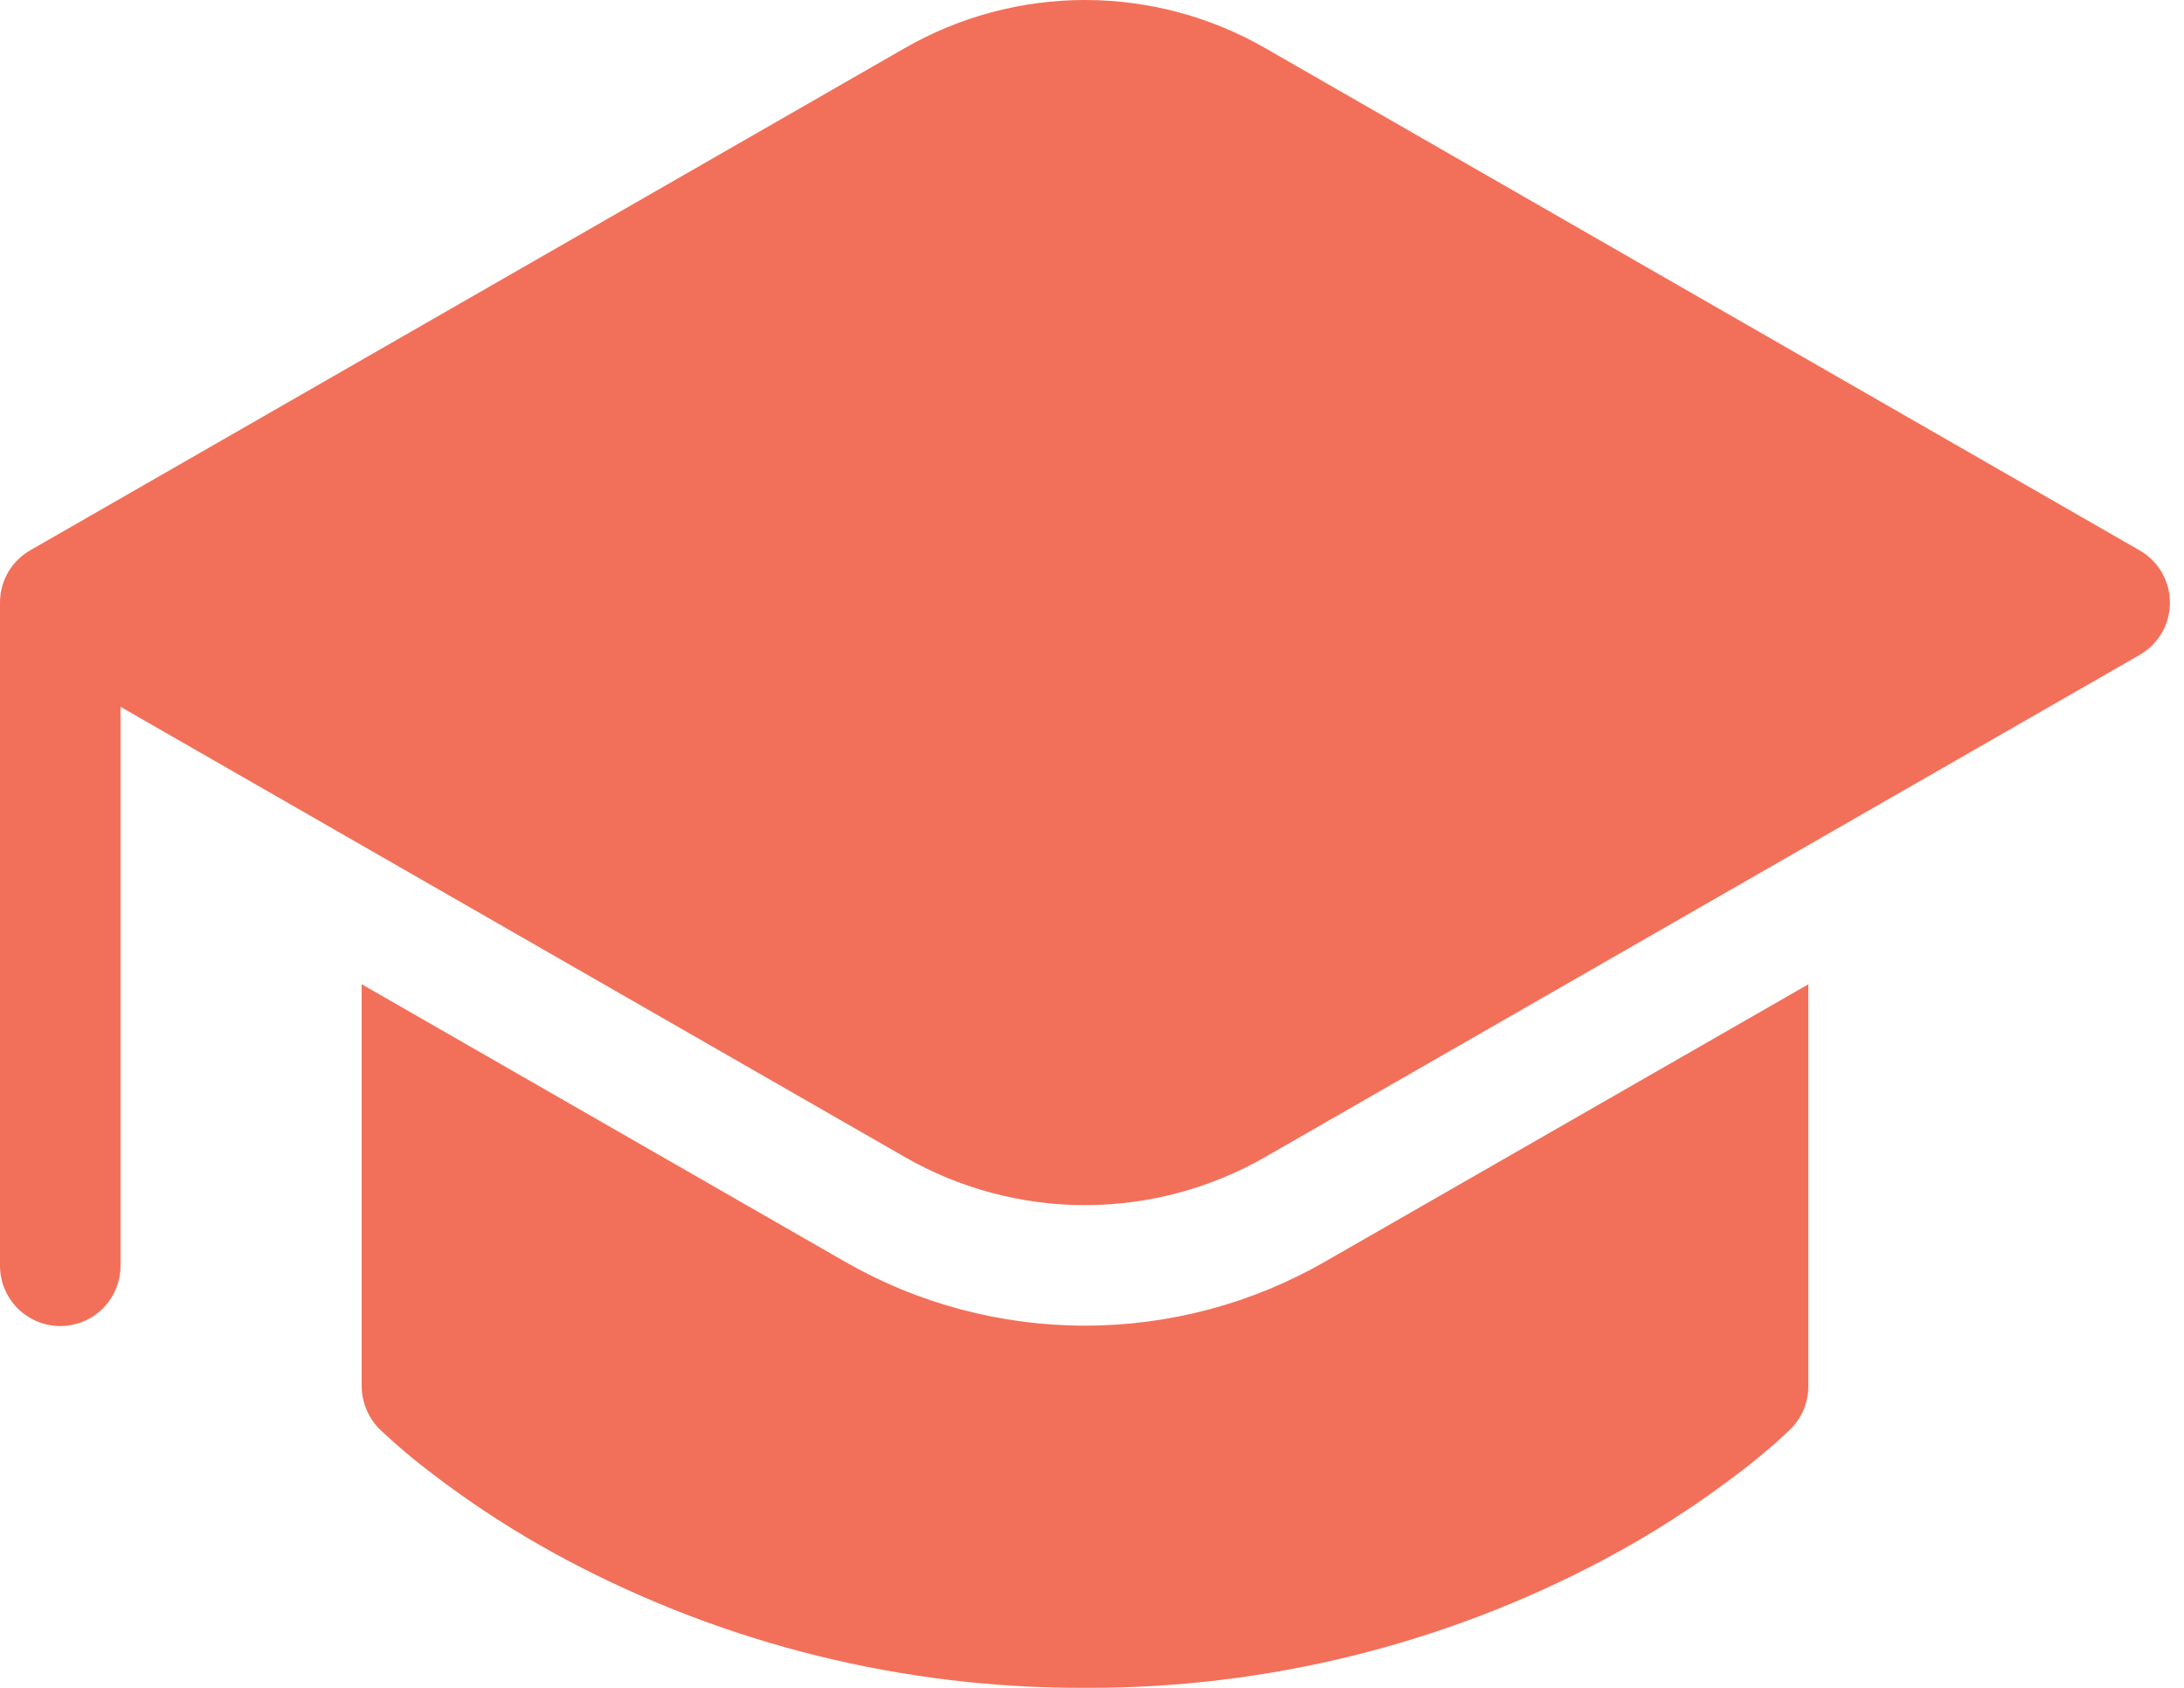
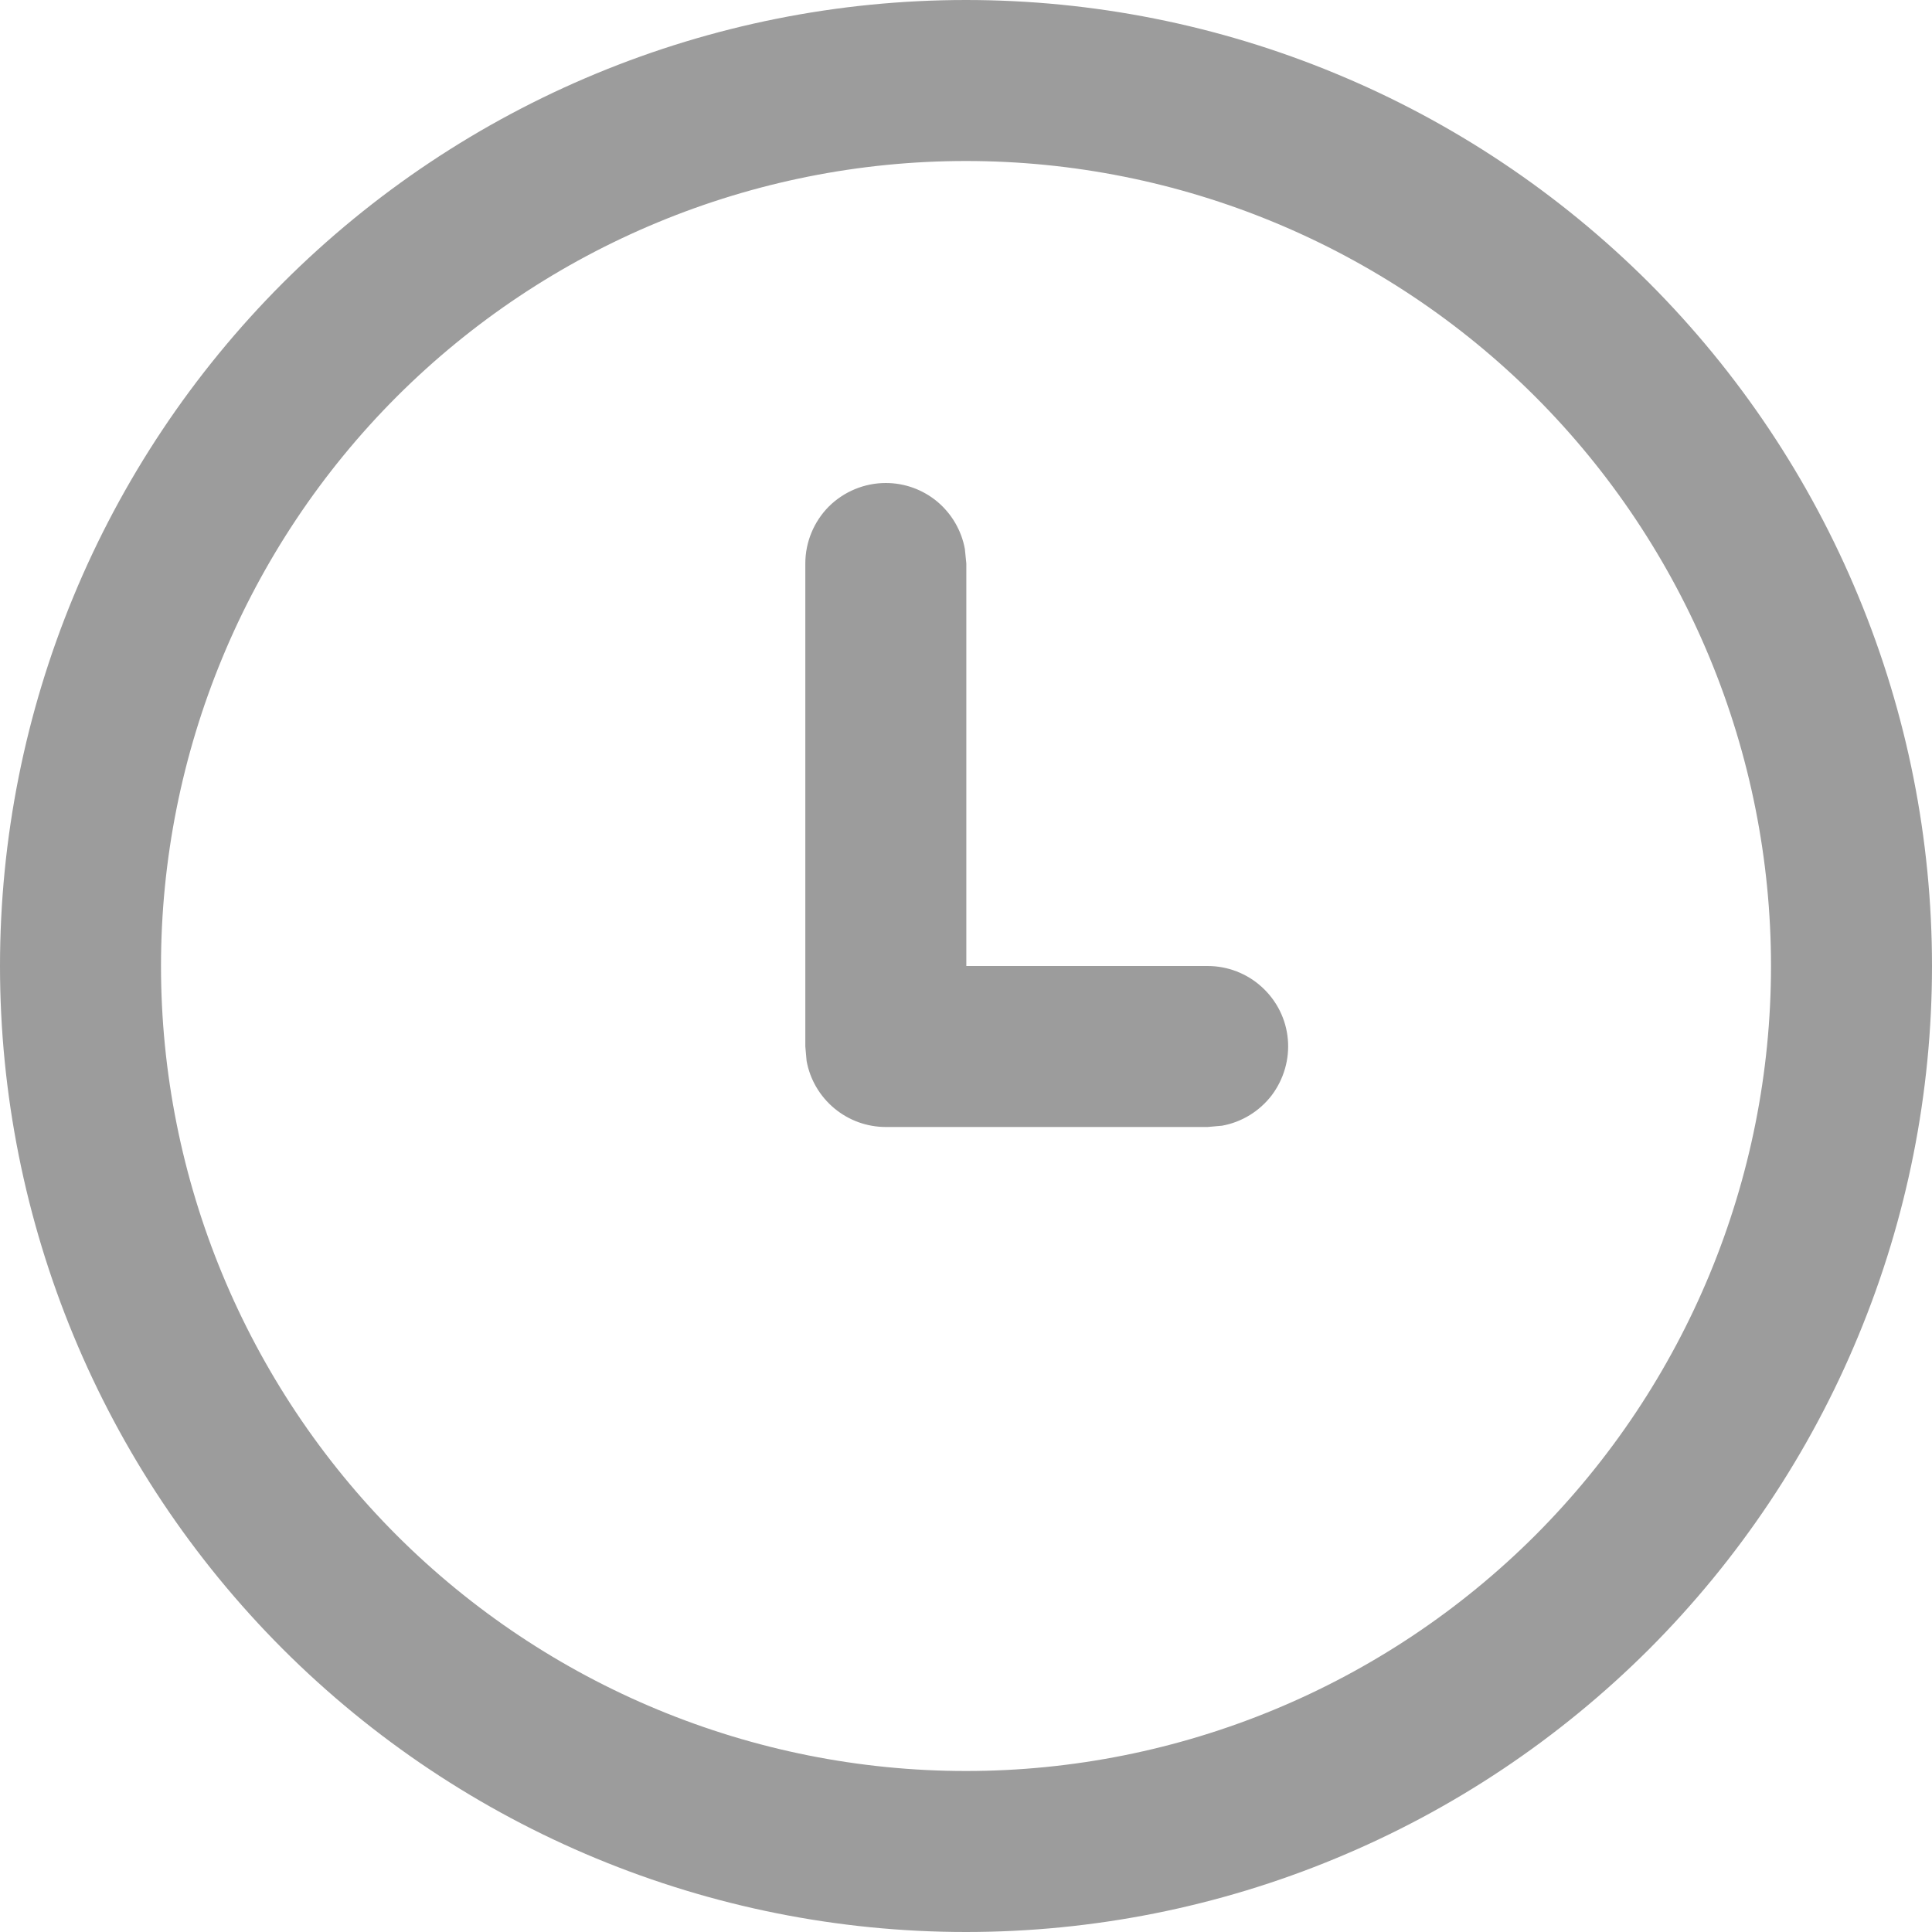
- <svg xmlns="http://www.w3.org/2000/svg" width="22" height="17" viewBox="0 0 22 17" fill="none">
-   <path d="M3.643 13.963V9.913L8.51 12.707C9.246 13.13 10.081 13.352 10.929 13.352C11.778 13.352 12.612 13.13 13.348 12.707L18.216 9.914V13.963C18.216 14.043 18.2 14.122 18.17 14.195C18.139 14.269 18.095 14.336 18.038 14.393L18.036 14.394L18.033 14.398L18.025 14.405L17.997 14.431L17.9 14.521C17.781 14.626 17.659 14.726 17.534 14.822C17.098 15.157 16.635 15.455 16.149 15.713C14.541 16.565 12.749 17.007 10.929 17C9.11 17.007 7.317 16.565 5.71 15.713C5.224 15.455 4.761 15.157 4.326 14.822C4.165 14.699 4.011 14.569 3.862 14.431L3.834 14.405C3.774 14.347 3.727 14.279 3.694 14.203C3.661 14.127 3.644 14.045 3.643 13.963V13.963ZM21.554 6.596L12.744 11.654C12.191 11.971 11.566 12.138 10.929 12.138C10.293 12.138 9.667 11.971 9.115 11.654L1.214 7.119V12.748C1.214 12.909 1.15 13.064 1.037 13.178C0.923 13.292 0.768 13.356 0.607 13.356C0.446 13.356 0.292 13.292 0.178 13.178C0.064 13.064 9.34216e-08 12.909 9.34216e-08 12.748V6.069C-6.06242e-05 5.96 0.029 5.852 0.085 5.758C0.141 5.664 0.222 5.587 0.318 5.535L9.115 0.484C9.667 0.167 10.293 0 10.929 0C11.566 0 12.192 0.167 12.744 0.484L21.554 5.544C21.646 5.597 21.723 5.673 21.777 5.766C21.83 5.858 21.858 5.963 21.858 6.07C21.858 6.177 21.83 6.282 21.777 6.374C21.723 6.466 21.646 6.543 21.554 6.596V6.596Z" fill="#F27059" />
+ <svg xmlns="http://www.w3.org/2000/svg" width="12" height="12" viewBox="0 0 12 12" fill="none">
+   <path d="M6 0C6.788 -1.17411e-08 7.568 0.155 8.296 0.457C9.024 0.758 9.685 1.2 10.243 1.757C10.8 2.315 11.242 2.976 11.543 3.704C11.845 4.432 12 5.212 12 6C12 6.788 11.845 7.568 11.543 8.296C11.242 9.024 10.8 9.685 10.243 10.243C9.685 10.8 9.024 11.242 8.296 11.543C7.568 11.845 6.788 12 6 12C4.409 12 2.883 11.368 1.757 10.243C0.632 9.117 0 7.591 0 6C0 4.409 0.632 2.883 1.757 1.757C2.883 0.632 4.409 2.37122e-08 6 0V0ZM6 1C4.674 1 3.402 1.527 2.464 2.464C1.527 3.402 1 4.674 1 6C1 7.326 1.527 8.598 2.464 9.536C3.402 10.473 4.674 11 6 11C7.326 11 8.598 10.473 9.536 9.536C10.473 8.598 11 7.326 11 6C11 4.674 10.473 3.402 9.536 2.464C8.598 1.527 7.326 1 6 1V1ZM5.502 3C5.619 3 5.732 3.041 5.822 3.116C5.911 3.191 5.972 3.295 5.993 3.41L6.002 3.5V6H7.5C7.625 6 7.745 6.046 7.838 6.131C7.93 6.215 7.988 6.33 7.999 6.455C8.01 6.579 7.974 6.703 7.899 6.803C7.823 6.902 7.713 6.97 7.59 6.992L7.5 7H5.502C5.385 7 5.272 6.959 5.182 6.884C5.092 6.809 5.031 6.705 5.01 6.59L5.002 6.5V3.5C5.002 3.367 5.055 3.24 5.148 3.146C5.242 3.053 5.369 3 5.502 3V3Z" fill="#9C9C9C" />
</svg>
